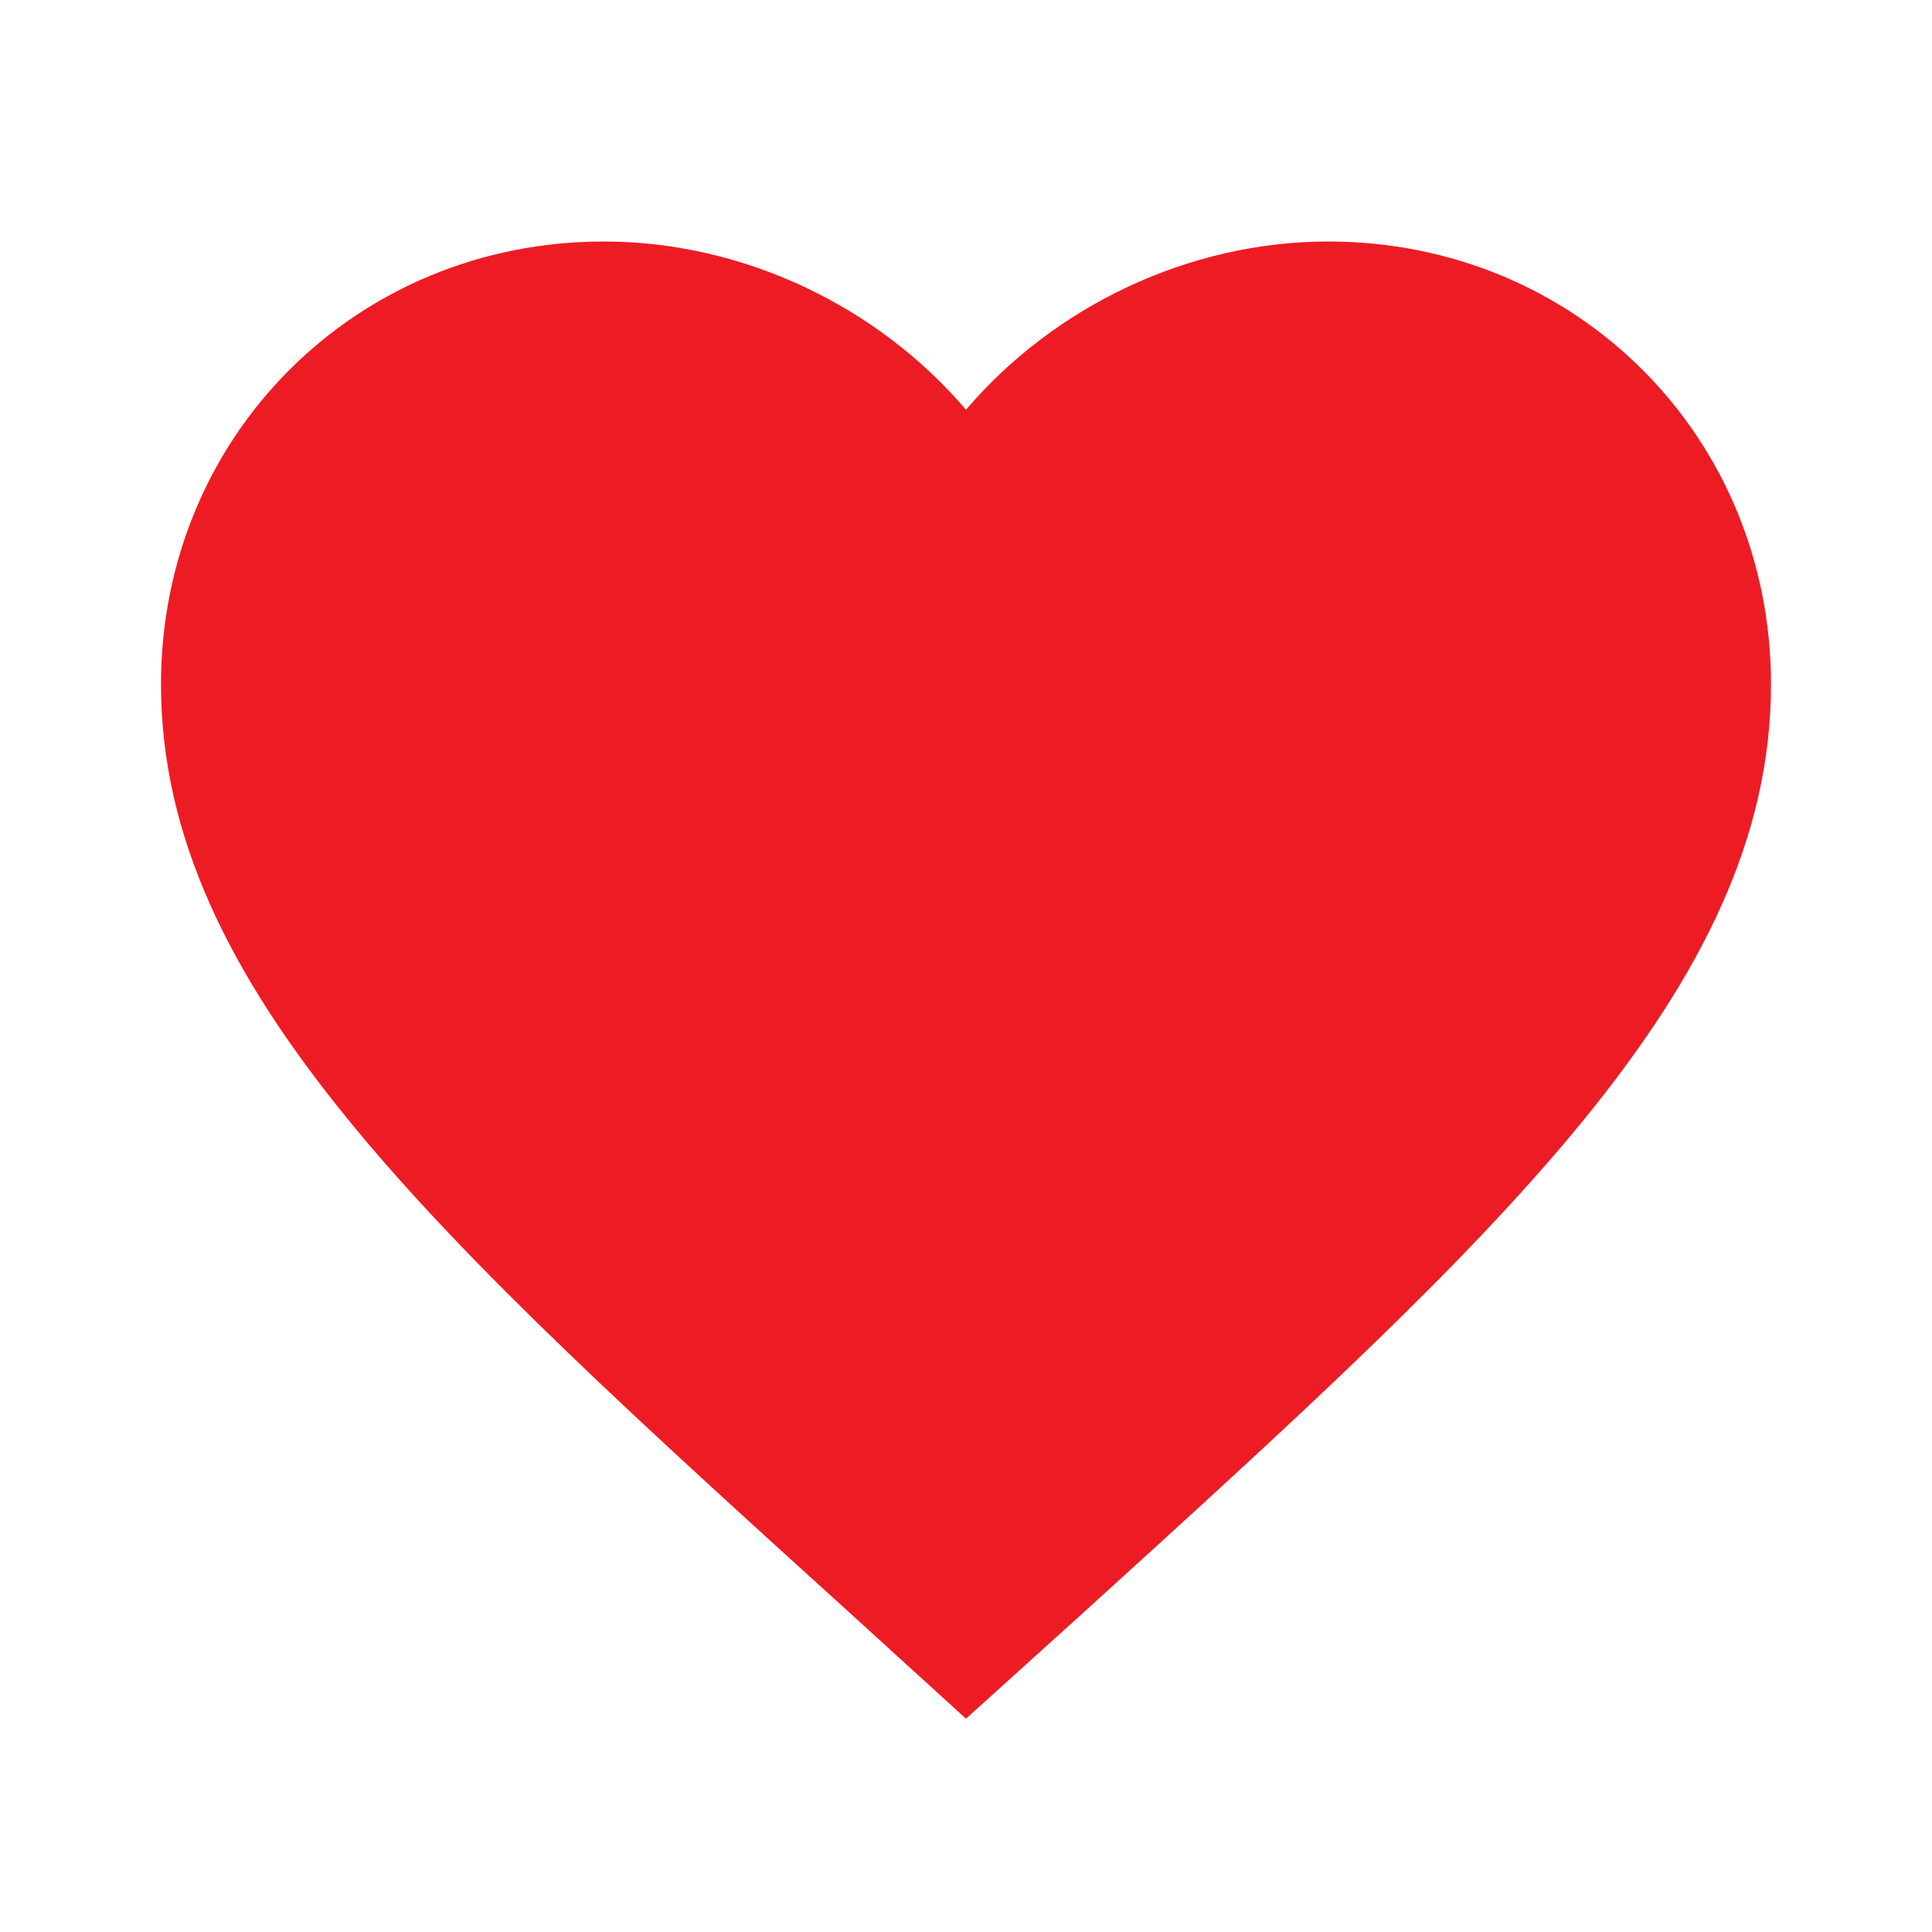
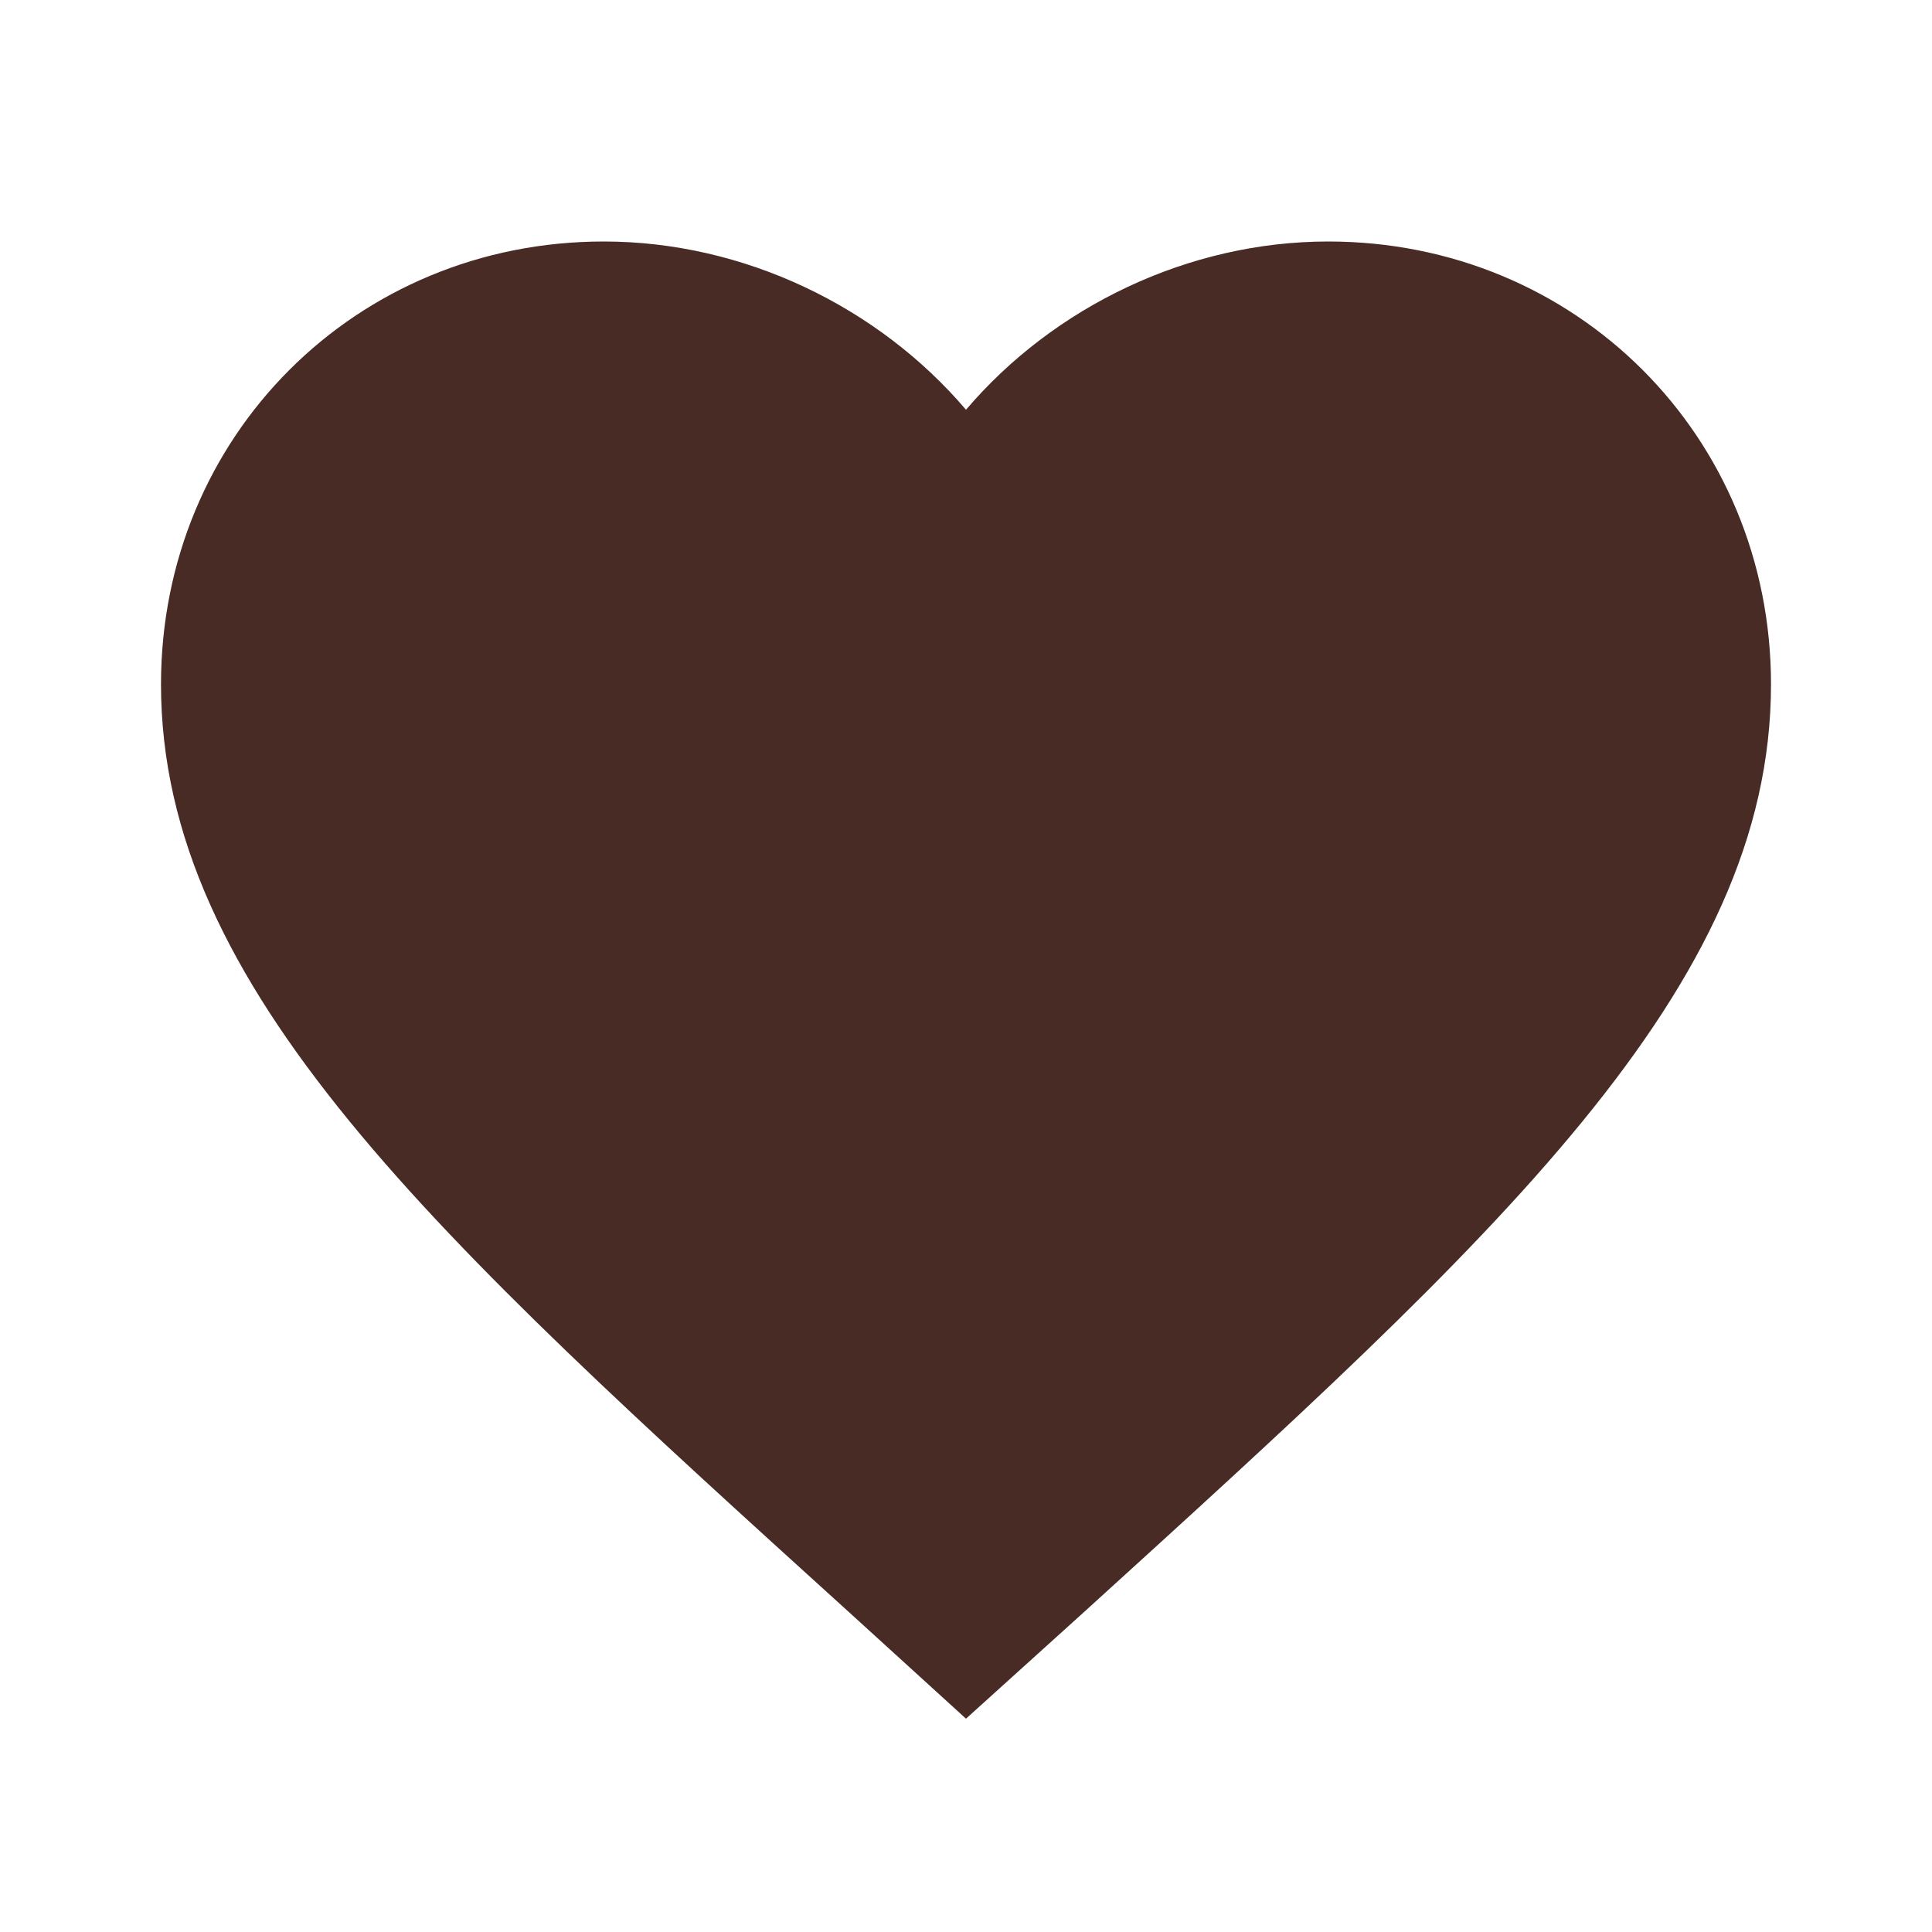
- <svg xmlns="http://www.w3.org/2000/svg" height="24px" viewBox="0 0 24 24" width="24px" fill="#ED1C24">
+ <svg xmlns="http://www.w3.org/2000/svg" height="24px" viewBox="0 0 24 24" width="24px" fill="#482B25">
  <path d="M0 0h24v24H0z" fill="none" />
  <path d="M12 21.35l-1.45-1.32C5.4 15.36 2 12.28 2 8.5 2 5.42 4.42 3 7.5 3c1.74 0 3.41.81 4.5 2.09C13.09 3.81 14.76 3 16.5 3 19.58 3 22 5.42 22 8.5c0 3.78-3.4 6.86-8.55 11.54L12 21.35z" />
</svg>
